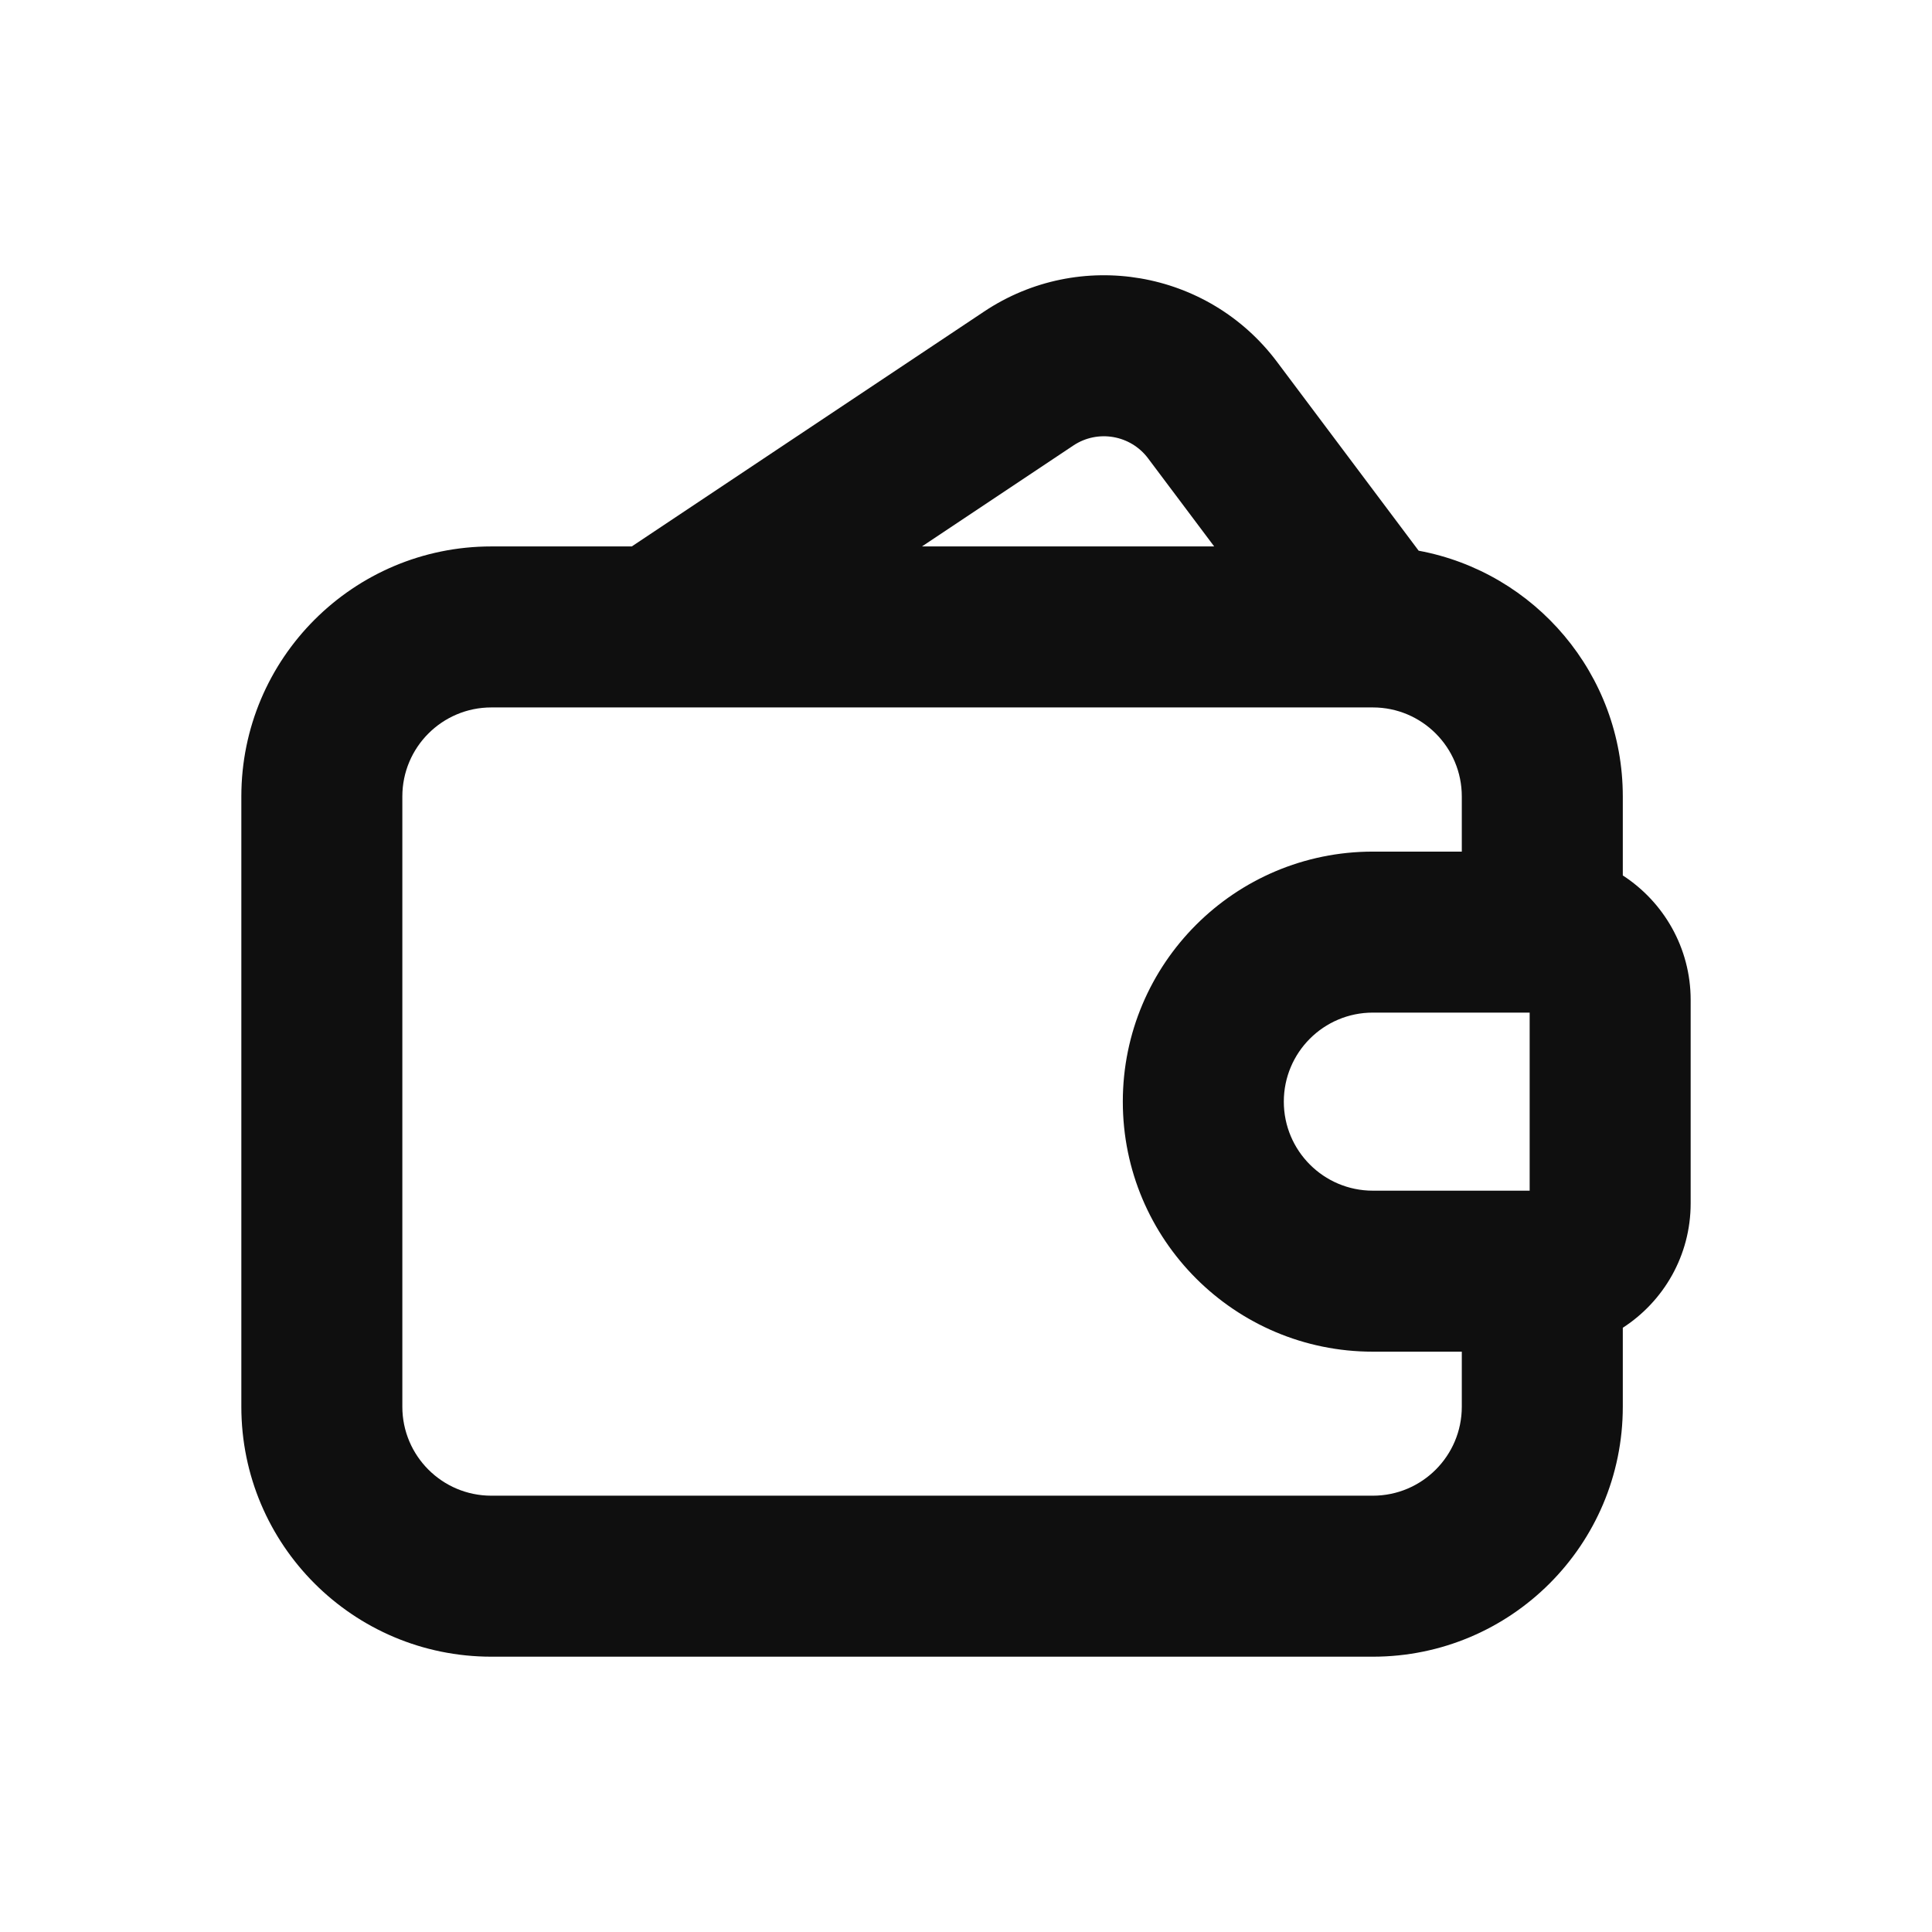
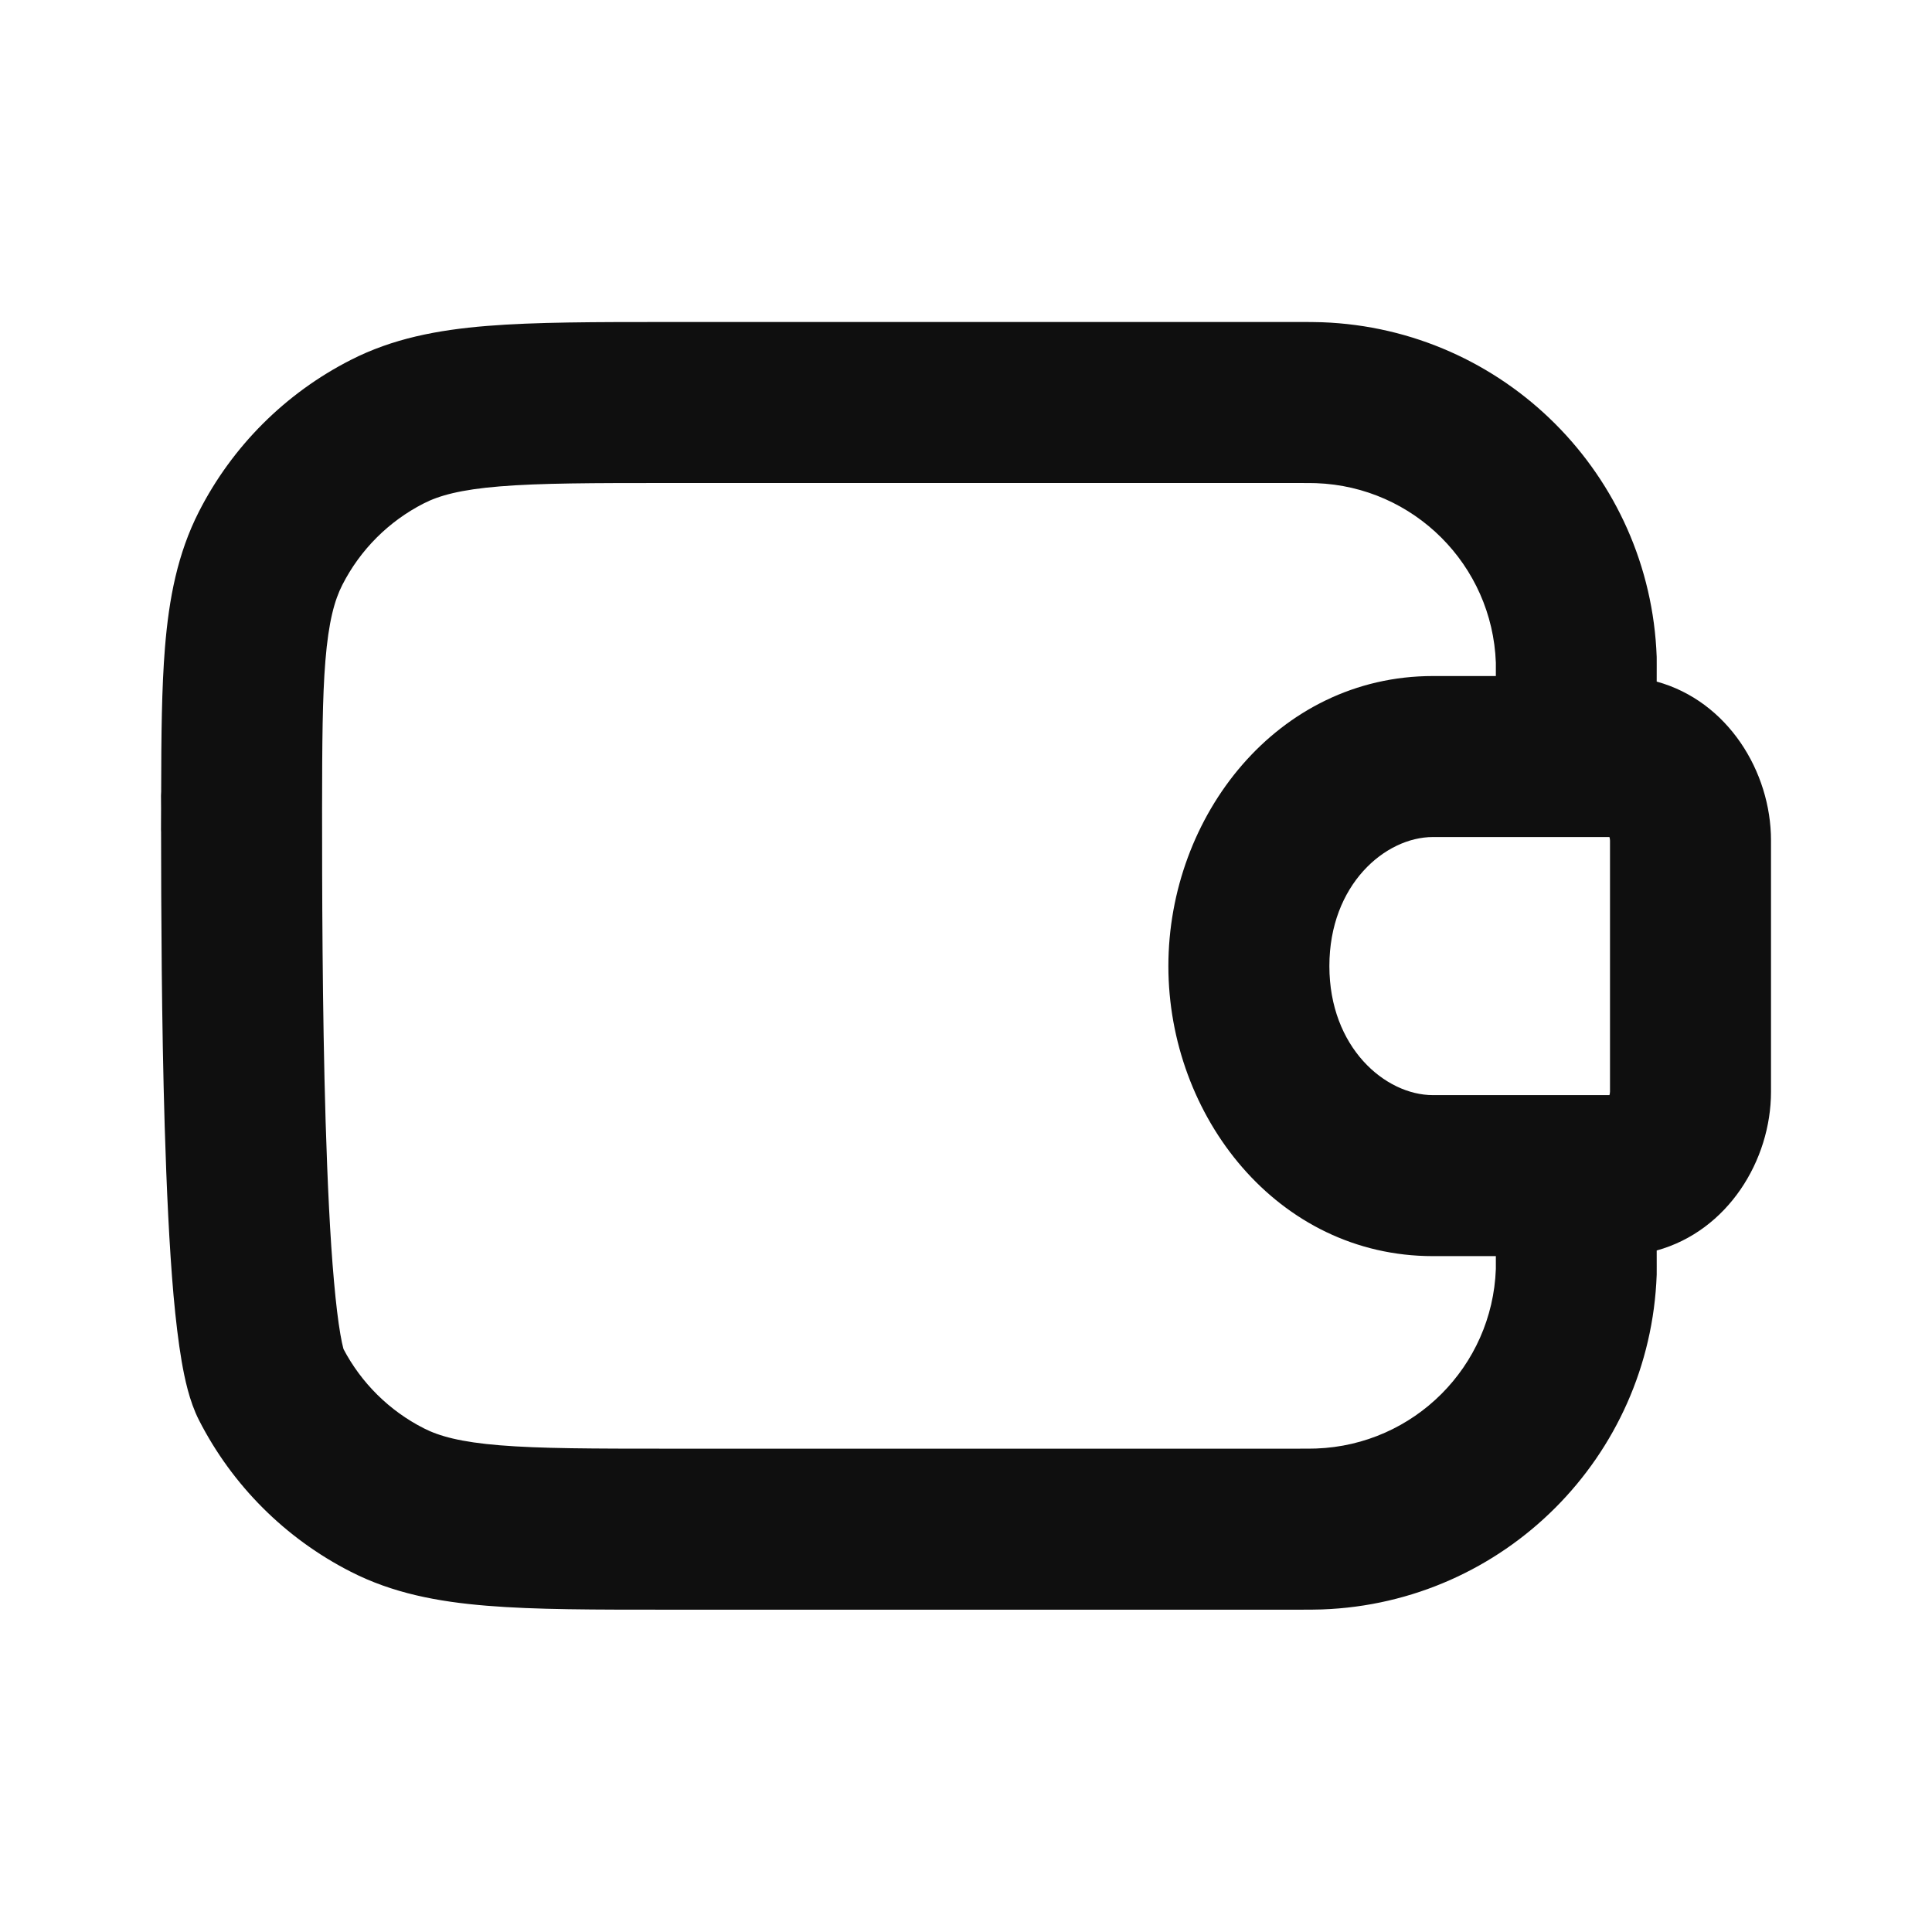
<svg xmlns="http://www.w3.org/2000/svg" width="24" height="24" viewBox="0 0 24 24" fill="none">
-   <path d="M12.225 3.87C13.41 3.08 15.007 3.354 15.862 4.493L17.623 6.841C19.066 7.108 20.159 8.373 20.159 9.894V10.875C20.666 11.204 21.002 11.774 21.002 12.422V14.948C21.002 15.597 20.666 16.166 20.159 16.494V17.475C20.159 19.19 18.769 20.58 17.054 20.58H6.104C4.388 20.58 2.998 19.19 2.998 17.475V9.894C2.998 8.179 4.389 6.788 6.104 6.788H7.848L12.225 3.87ZM6.104 8.788C5.493 8.788 4.998 9.283 4.998 9.894V17.475C4.998 18.085 5.493 18.58 6.104 18.58H17.054C17.664 18.58 18.159 18.085 18.159 17.475V16.791H17.054C15.339 16.791 13.948 15.4 13.948 13.685C13.948 11.97 15.339 10.579 17.054 10.579H18.159V9.894C18.159 9.283 17.664 8.788 17.054 8.788H6.104ZM17.054 12.579C16.443 12.579 15.948 13.074 15.948 13.685C15.948 14.295 16.443 14.791 17.054 14.791H19.002V12.579H17.054ZM14.262 5.694C14.044 5.403 13.636 5.333 13.334 5.534L11.453 6.788H15.083L14.262 5.694Z" fill="#0F0F0F" />
+   <path d="M16.422 4.003C18.684 4.085 20.498 5.899 20.58 8.16C20.581 8.188 20.58 8.311 20.58 8.467C21.464 8.71 22 9.587 22 10.44V13.562C22 14.414 21.464 15.29 20.58 15.534C20.58 15.688 20.581 15.808 20.58 15.836C20.498 18.098 18.684 19.912 16.422 19.993C16.34 19.996 16.247 19.996 16.114 19.996H8.307C7.395 19.996 6.65 19.997 6.047 19.947C5.432 19.897 4.877 19.79 4.358 19.525C3.546 19.112 2.885 18.452 2.471 17.64C2.351 17.404 2.293 17.119 2.257 16.913C2.216 16.674 2.183 16.394 2.156 16.095C2.103 15.493 2.069 14.754 2.046 13.994C2.007 12.696 2.002 11.295 2.001 10.336C2.001 10.326 2 10.316 2 10.306C2 10.216 2.001 10.128 2.001 10.042C2.001 9.986 2 9.933 2 9.882C2 9.866 2.001 9.851 2.002 9.835C2.003 9.134 2.009 8.543 2.049 8.047C2.099 7.432 2.206 6.876 2.471 6.356C2.885 5.544 3.546 4.884 4.358 4.471C4.877 4.206 5.432 4.099 6.047 4.049C6.65 4 7.395 4 8.307 4H16.114C16.247 4 16.34 4 16.422 4.003ZM8.307 6C7.362 6 6.713 6.001 6.21 6.042C5.719 6.082 5.455 6.156 5.265 6.253C4.829 6.475 4.475 6.829 4.253 7.265C4.156 7.455 4.082 7.719 4.042 8.21C4.005 8.664 4.002 9.238 4.001 10.042C4.001 10.992 4.003 12.528 4.045 13.934C4.068 14.679 4.1 15.374 4.149 15.918C4.173 16.191 4.2 16.411 4.228 16.574C4.256 16.738 4.276 16.778 4.264 16.753C4.487 17.179 4.836 17.525 5.265 17.743C5.455 17.84 5.719 17.914 6.21 17.954C6.713 17.995 7.362 17.996 8.307 17.996H16.114C16.264 17.996 16.313 17.995 16.35 17.994C17.564 17.95 18.538 16.977 18.582 15.764V15.604H17.8C15.867 15.604 14.514 13.865 14.514 12.001C14.514 10.137 15.867 8.398 17.8 8.398H18.582V8.232C18.538 7.019 17.564 6.046 16.35 6.002C16.313 6.001 16.264 6 16.114 6H8.307ZM17.8 10.398C17.208 10.398 16.514 10.99 16.514 12.001C16.514 13.012 17.208 13.604 17.8 13.604H19.993C19.996 13.592 20 13.579 20 13.562V10.44C20 10.423 19.996 10.41 19.993 10.398H17.8Z" fill="#0F0F0F" />
</svg>
